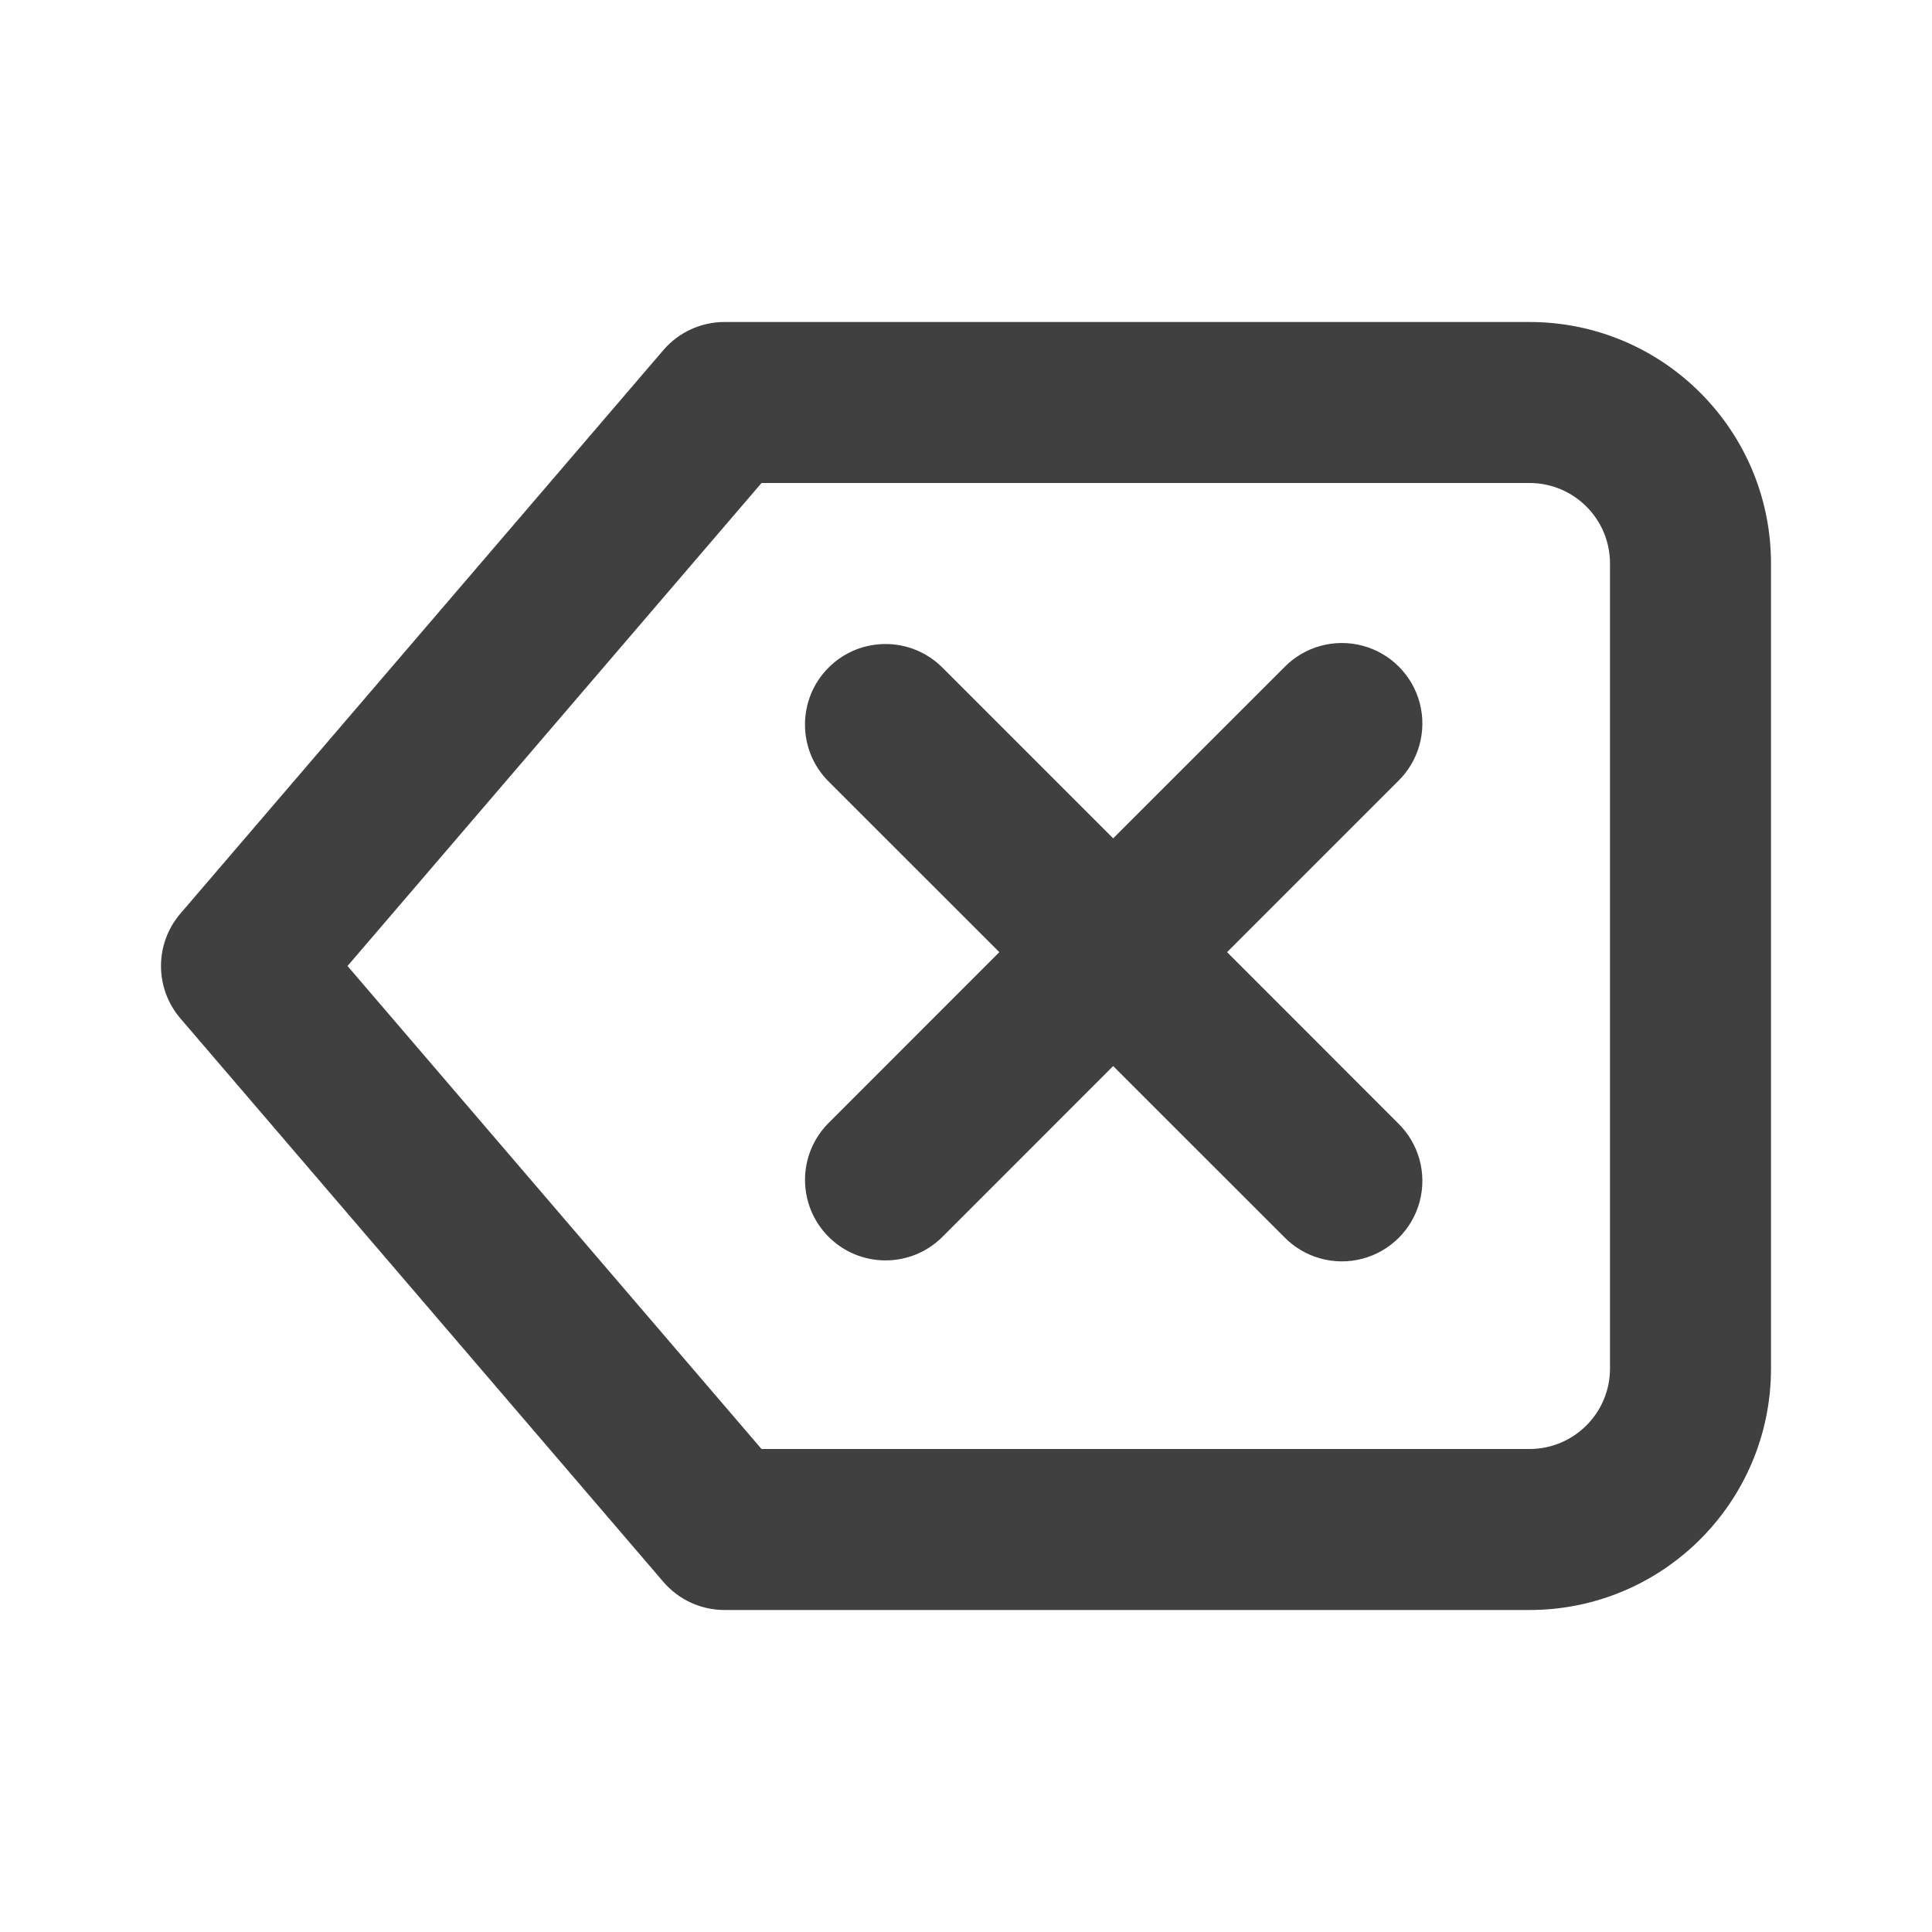
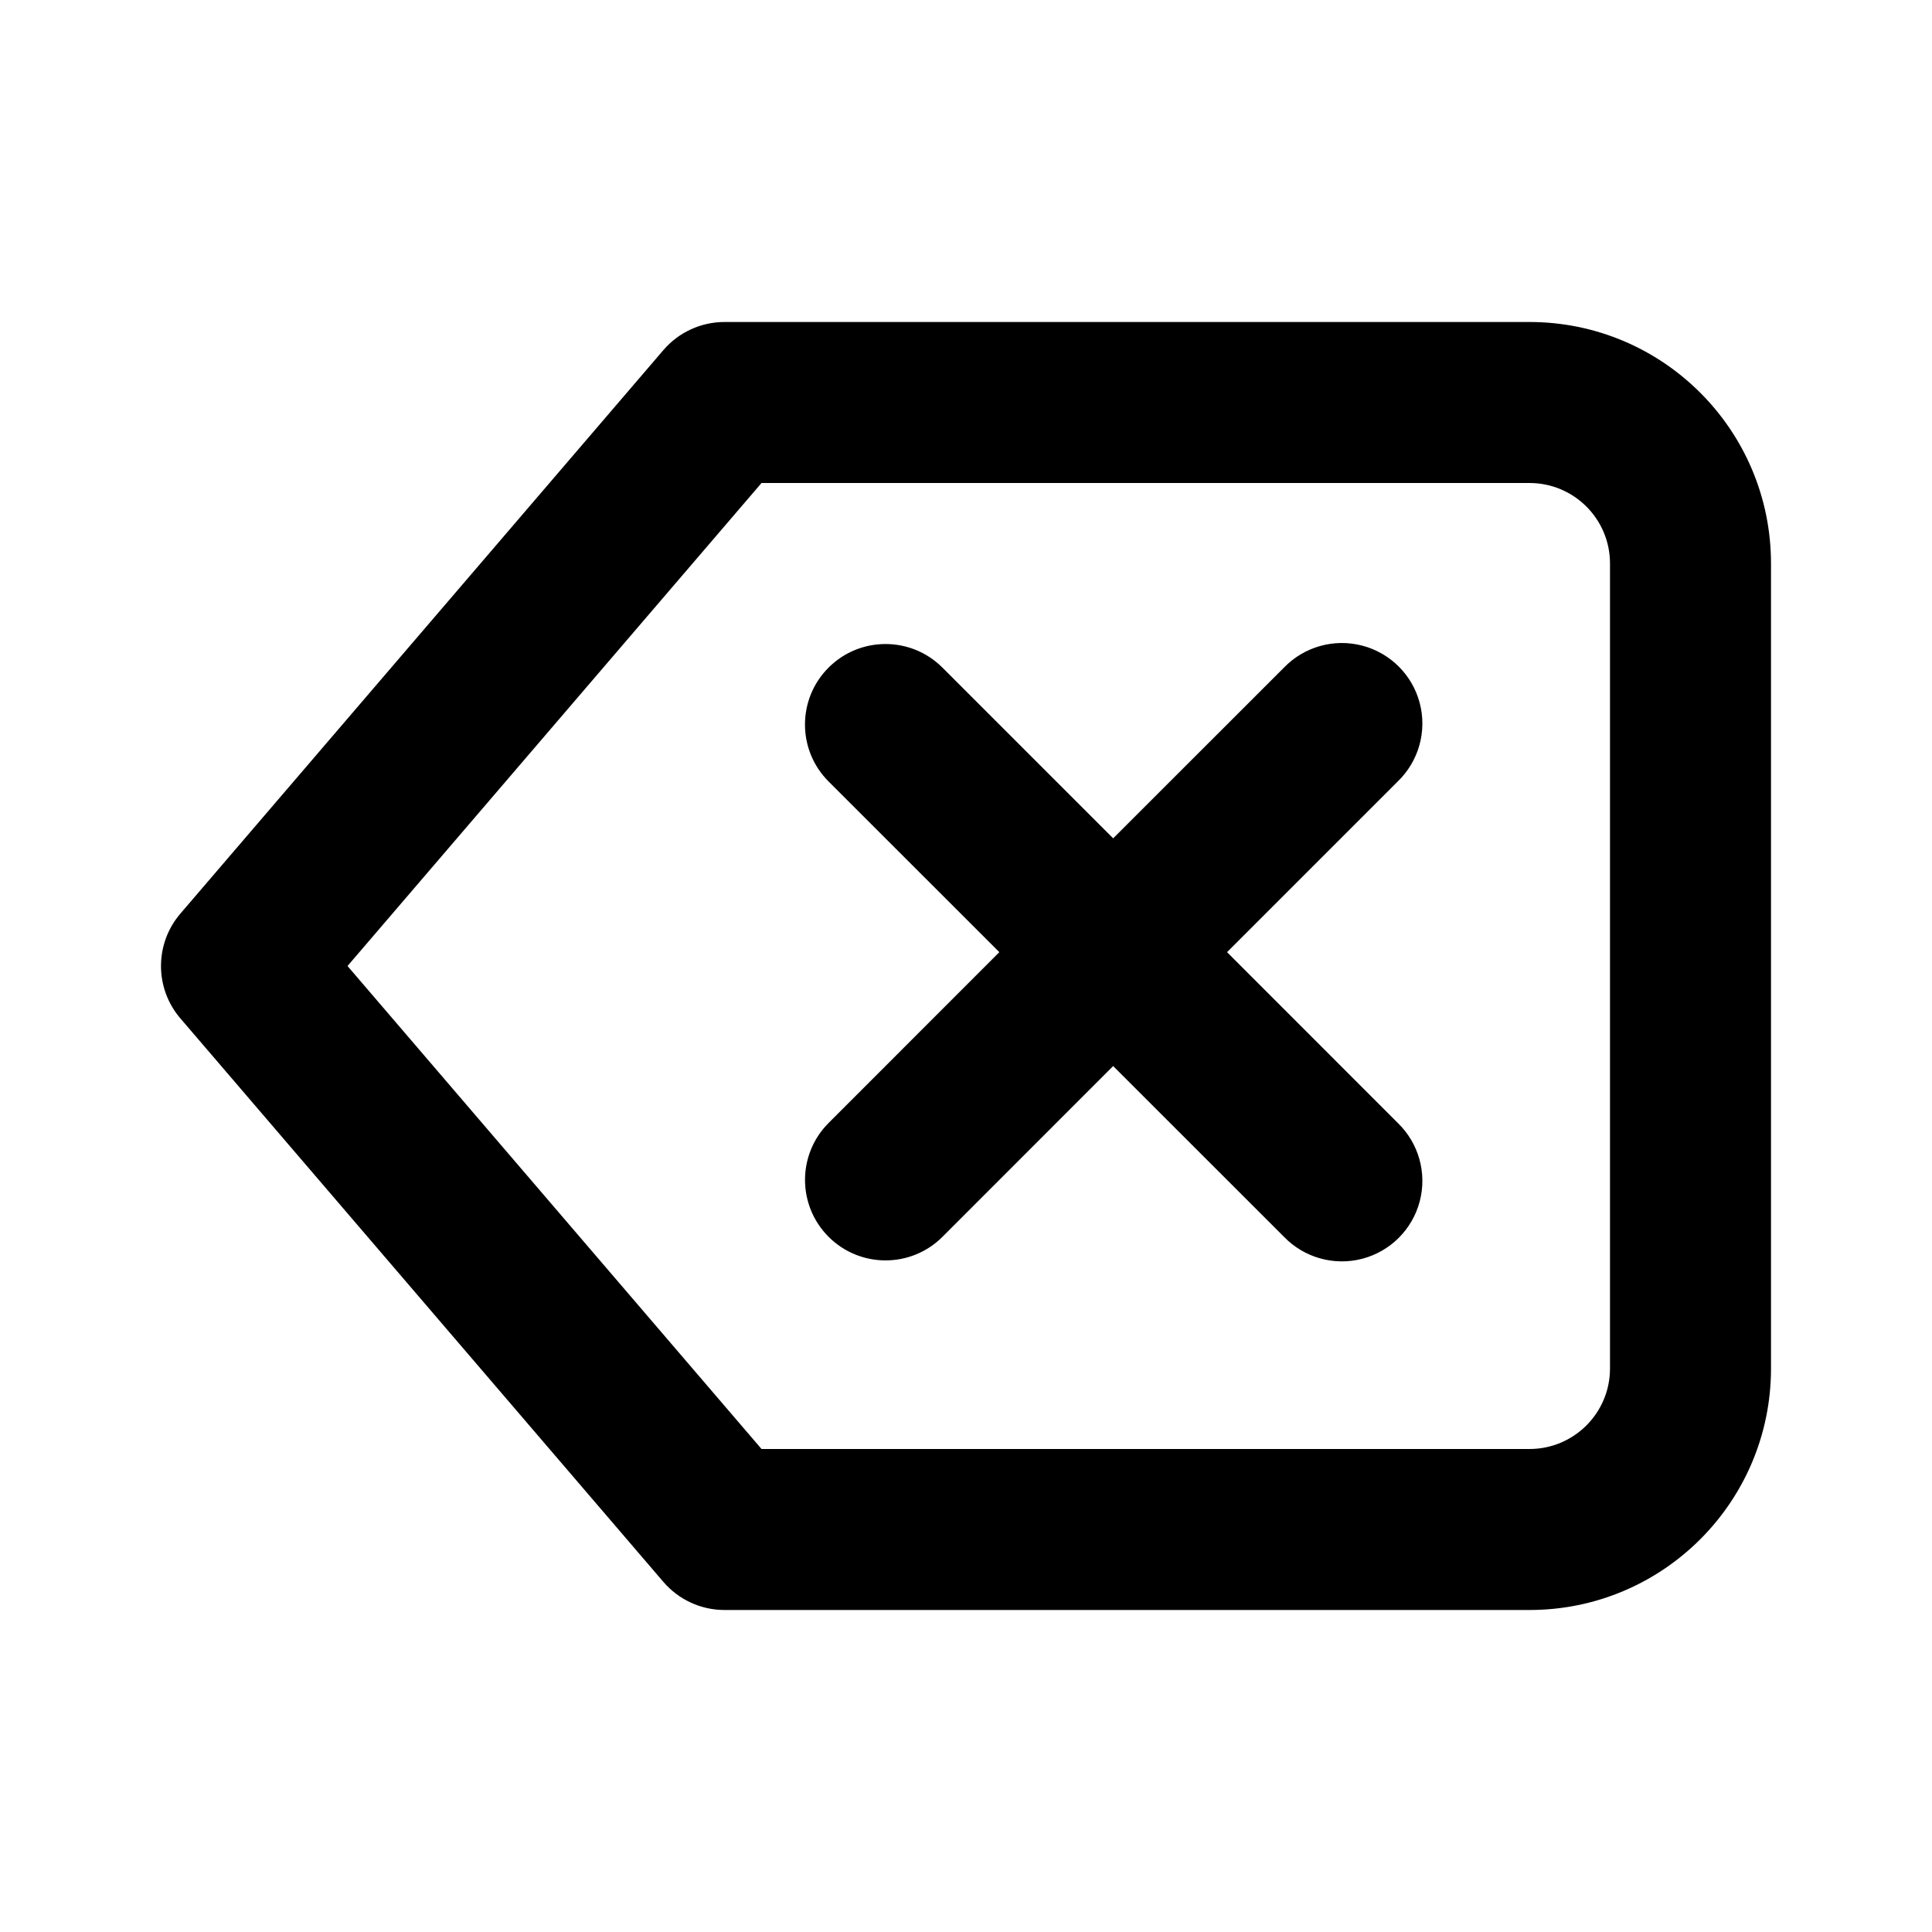
<svg xmlns="http://www.w3.org/2000/svg" viewBox="0 0 24 24" focusable="false">
  <g fill="none" fill-rule="evenodd">
    <path d="M0 0h24v24H0z" />
-     <path d="M19 4a3 3 0 013 3v10a3 3 0 01-3 3H9a1 1 0 01-.76-.35l-6-7a1 1 0 010-1.3l6-7A1 1 0 019 4h10zM9.46 18H19a1 1 0 001-1V7a1 1 0 00-1-1H9.46l-5.143 6 5.143 6zm5.783-6.172l2.121 2.122a1 1 0 11-1.414 1.414l-2.122-2.121-2.12 2.121a1 1 0 01-1.415-1.414l2.121-2.122-2.121-2.12a1 1 0 011.414-1.415l2.121 2.121 2.122-2.121a1 1 0 111.414 1.414l-2.121 2.121z" fill="#404040" fill-rule="nonzero" />
+     <path d="M19 4a3 3 0 013 3v10a3 3 0 01-3 3H9a1 1 0 01-.76-.35l-6-7a1 1 0 010-1.3l6-7A1 1 0 019 4h10zM9.46 18H19a1 1 0 001-1V7a1 1 0 00-1-1H9.46l-5.143 6 5.143 6zm5.783-6.172l2.121 2.122a1 1 0 11-1.414 1.414l-2.122-2.121-2.12 2.121a1 1 0 01-1.415-1.414l2.121-2.122-2.121-2.12a1 1 0 011.414-1.415l2.121 2.121 2.122-2.121a1 1 0 111.414 1.414l-2.121 2.121z" fill="currentColor" fill-rule="nonzero" />
  </g>
</svg>
